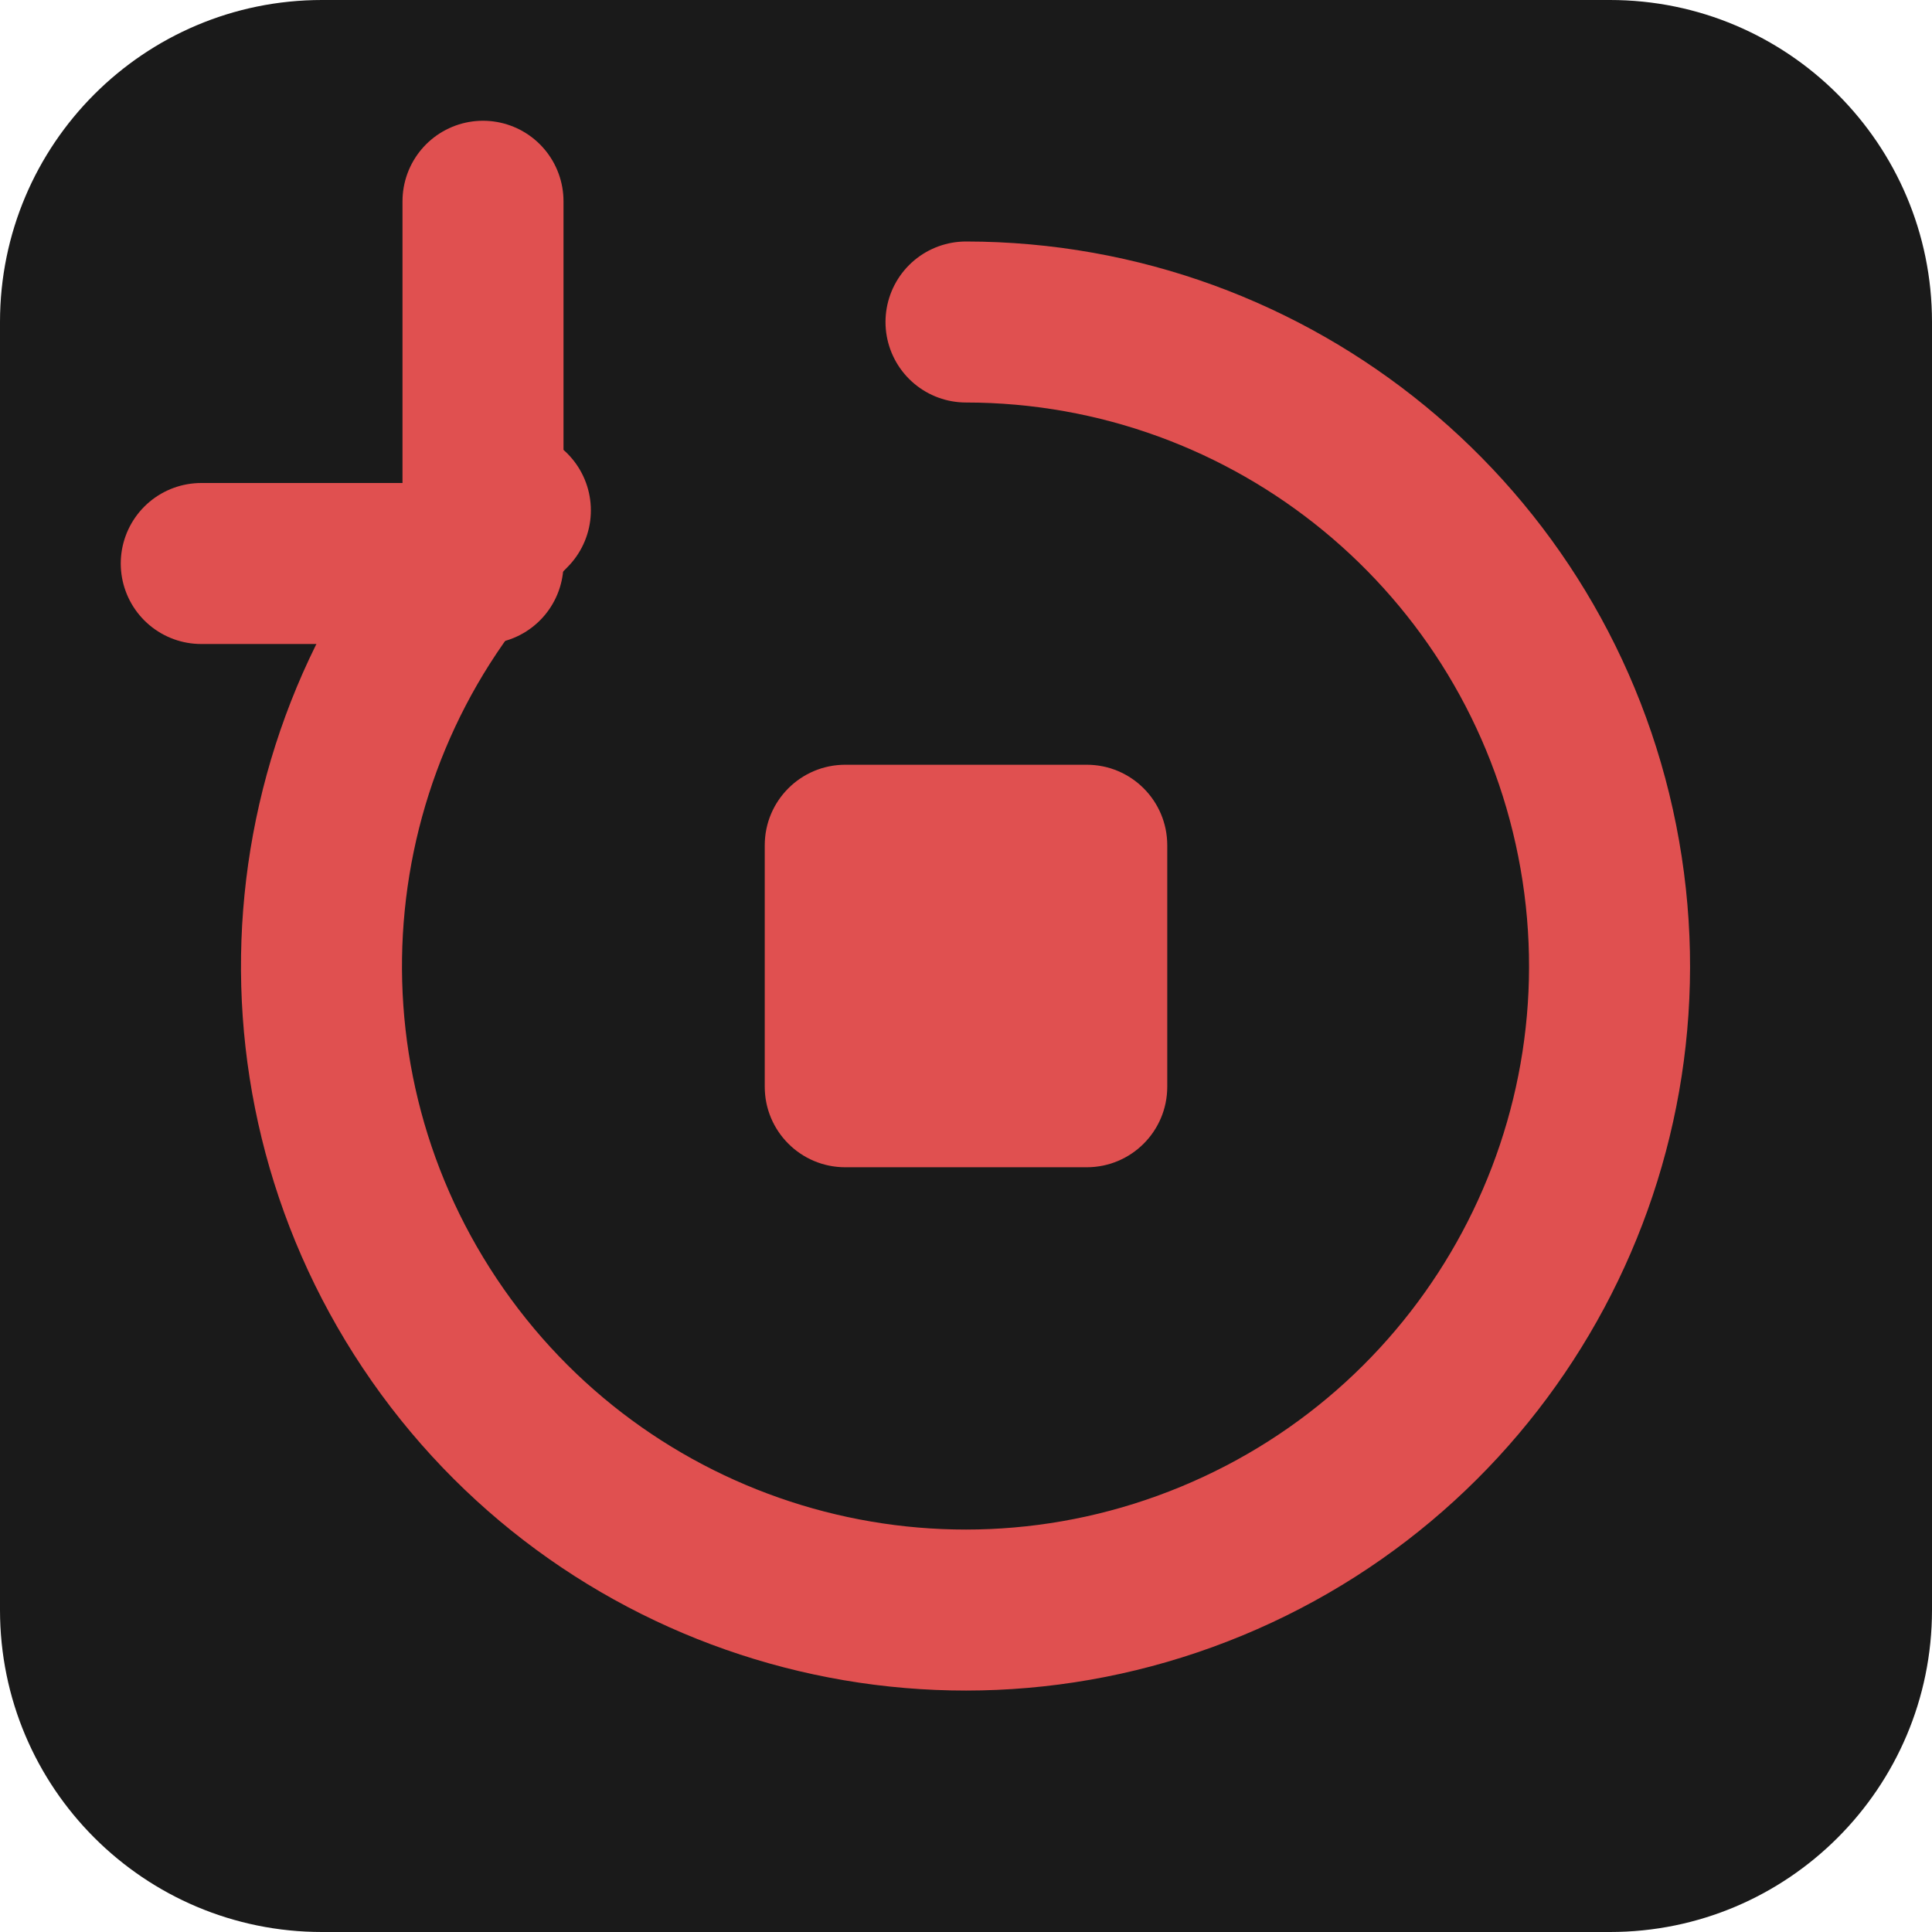
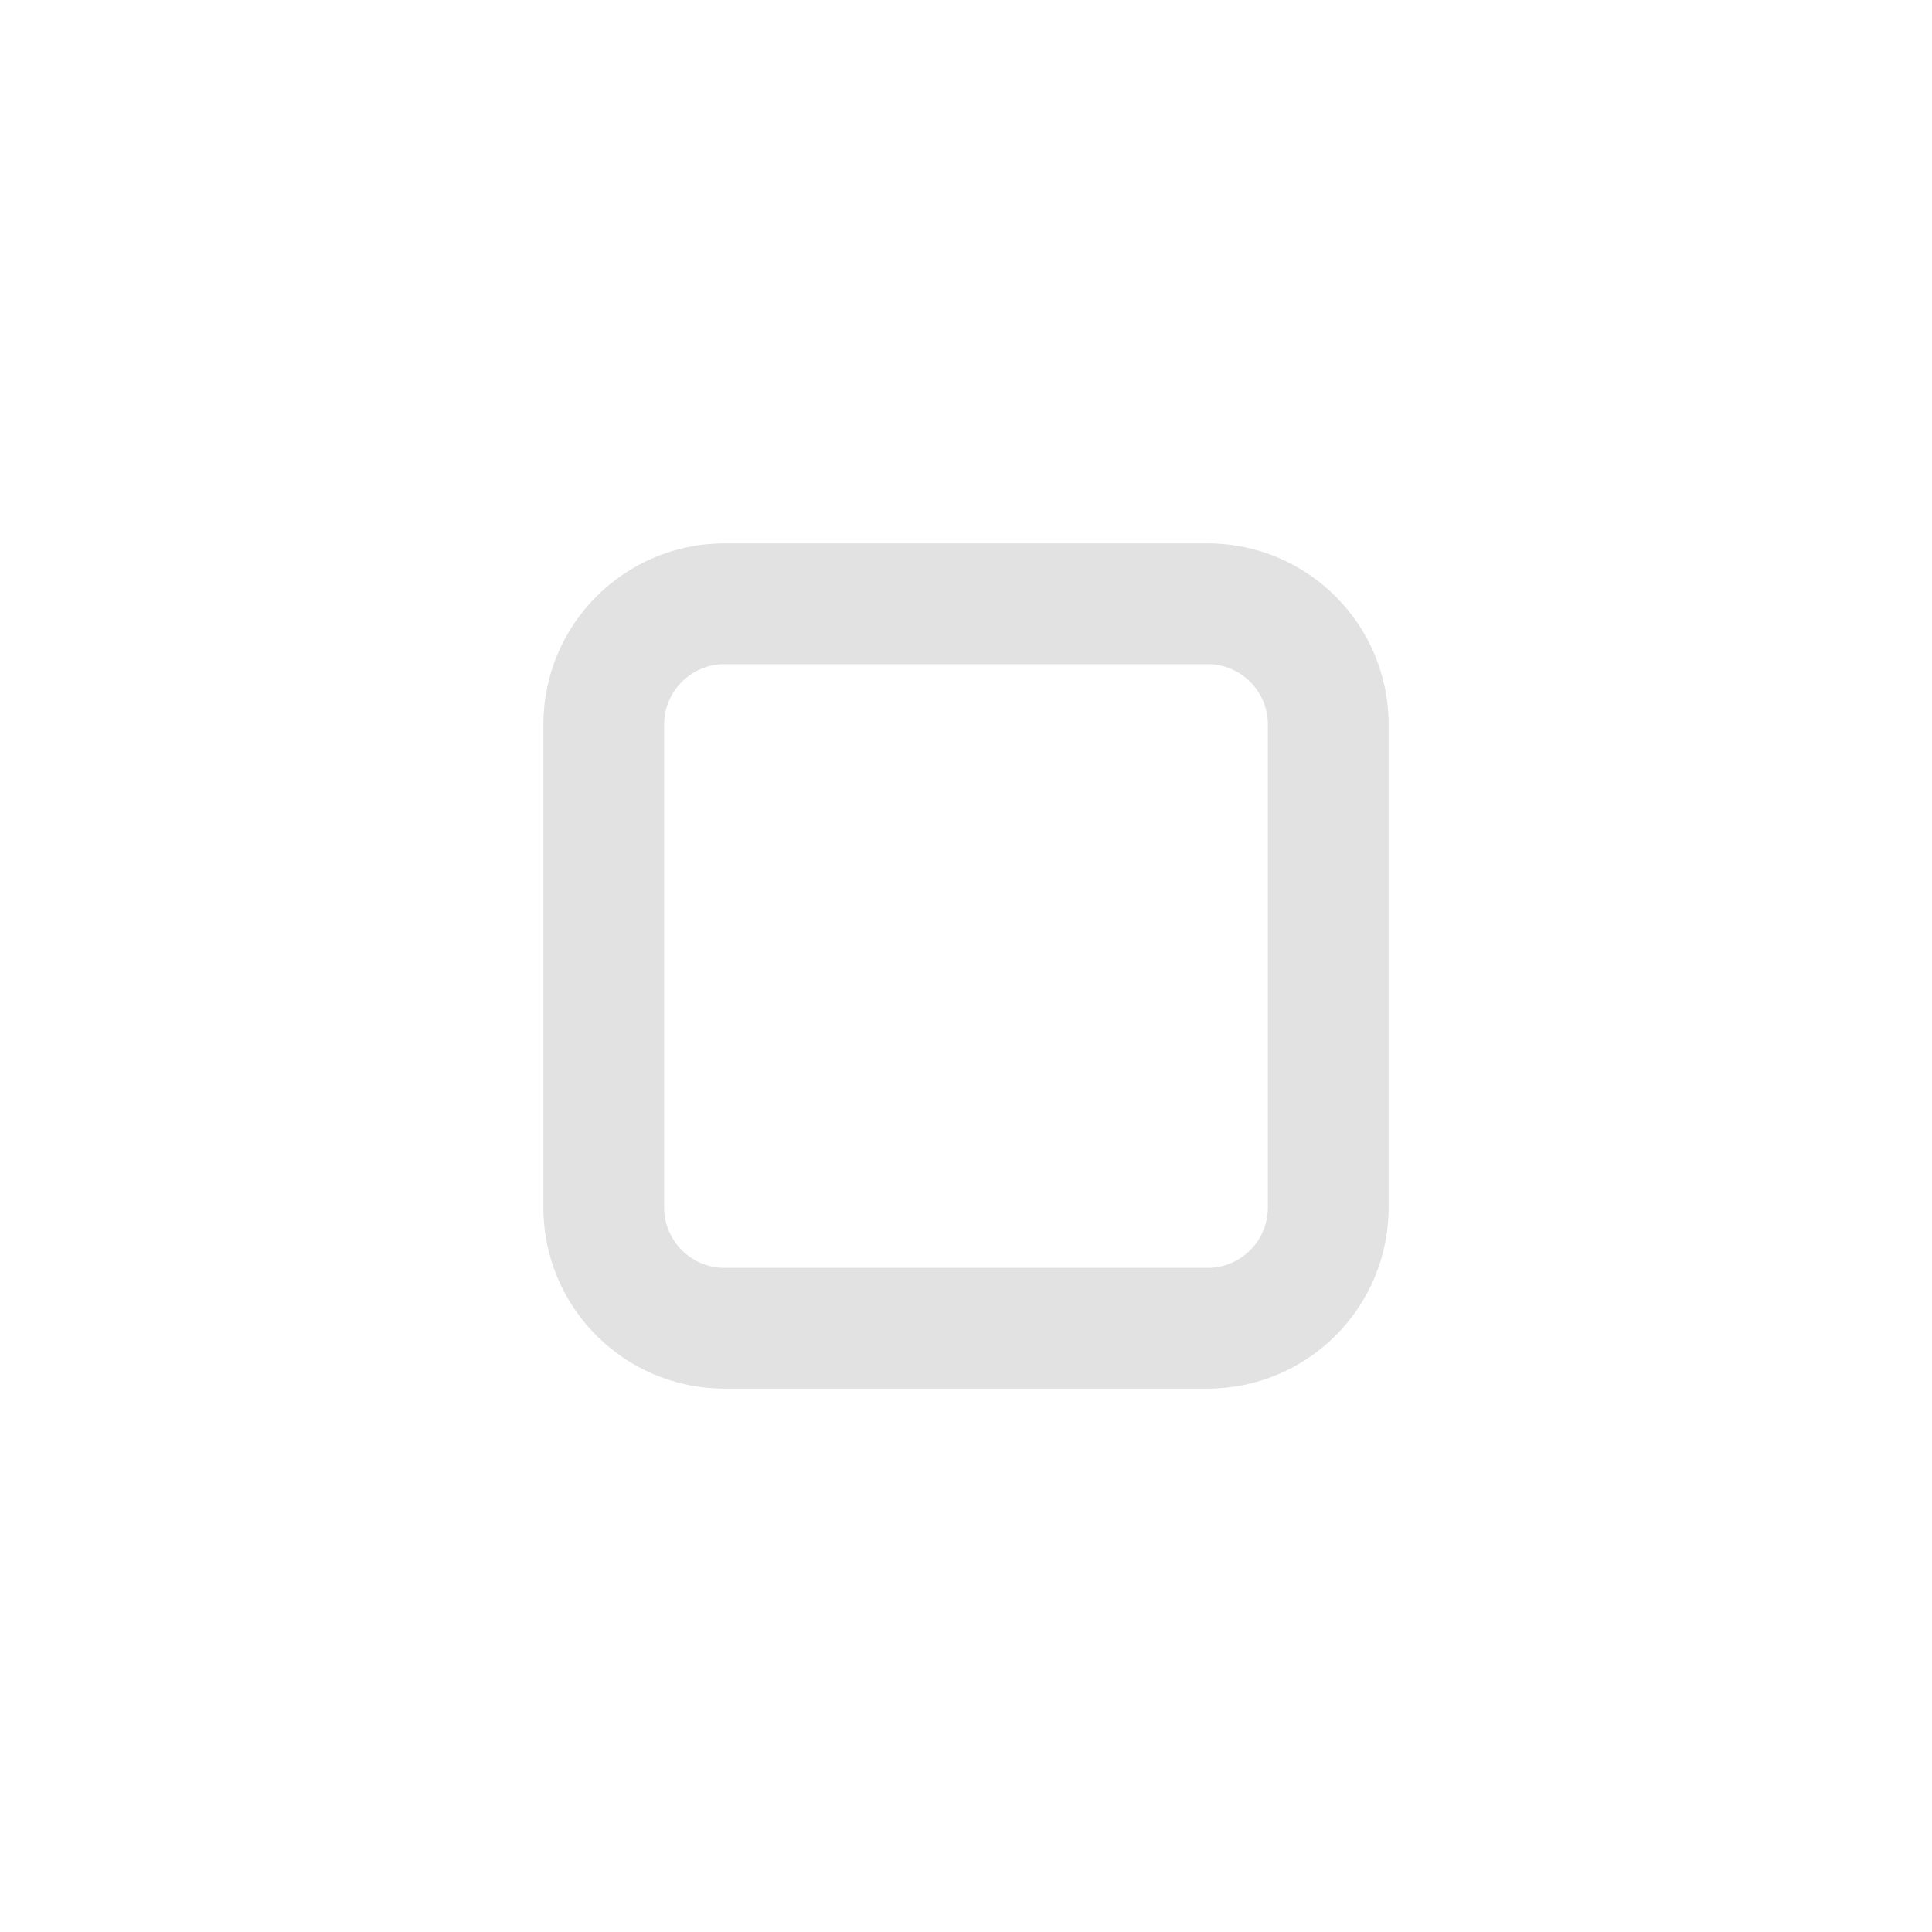
- <svg xmlns="http://www.w3.org/2000/svg" viewBox="0 0 24 24" width="24" height="24">
-   <rect width="24" height="24" rx="4" fill="#1A1A1A" />
-   <path d="M12 4a8 8 0 1 1-5.66 2.34" stroke="#E05050" stroke-width="2" fill="none" stroke-linecap="round" />
-   <path d="M6 2.5V7H2.5" stroke="#E05050" stroke-width="2" fill="none" stroke-linecap="round" stroke-linejoin="round" />
-   <rect x="9.5" y="9.5" width="5" height="5" rx="1" fill="#E05050" />
+ <svg xmlns="http://www.w3.org/2000/svg" width="32" height="32" viewBox="0 0 32 32" fill="none">
+   <path fill-rule="evenodd" clip-rule="evenodd" d="M9 12C9 10.343 10.343 9 12 9H20C21.657 9 23 10.343 23 12V20C23 21.657 21.657 23 20 23H12C10.343 23 9 21.657 9 20V12ZM12 11C11.448 11 11 11.448 11 12V20C11 20.552 11.448 21 12 21H20C20.552 21 21 20.552 21 20V12C21 11.448 20.552 11 20 11H12Z" fill="#E2E2E2" />
</svg>
